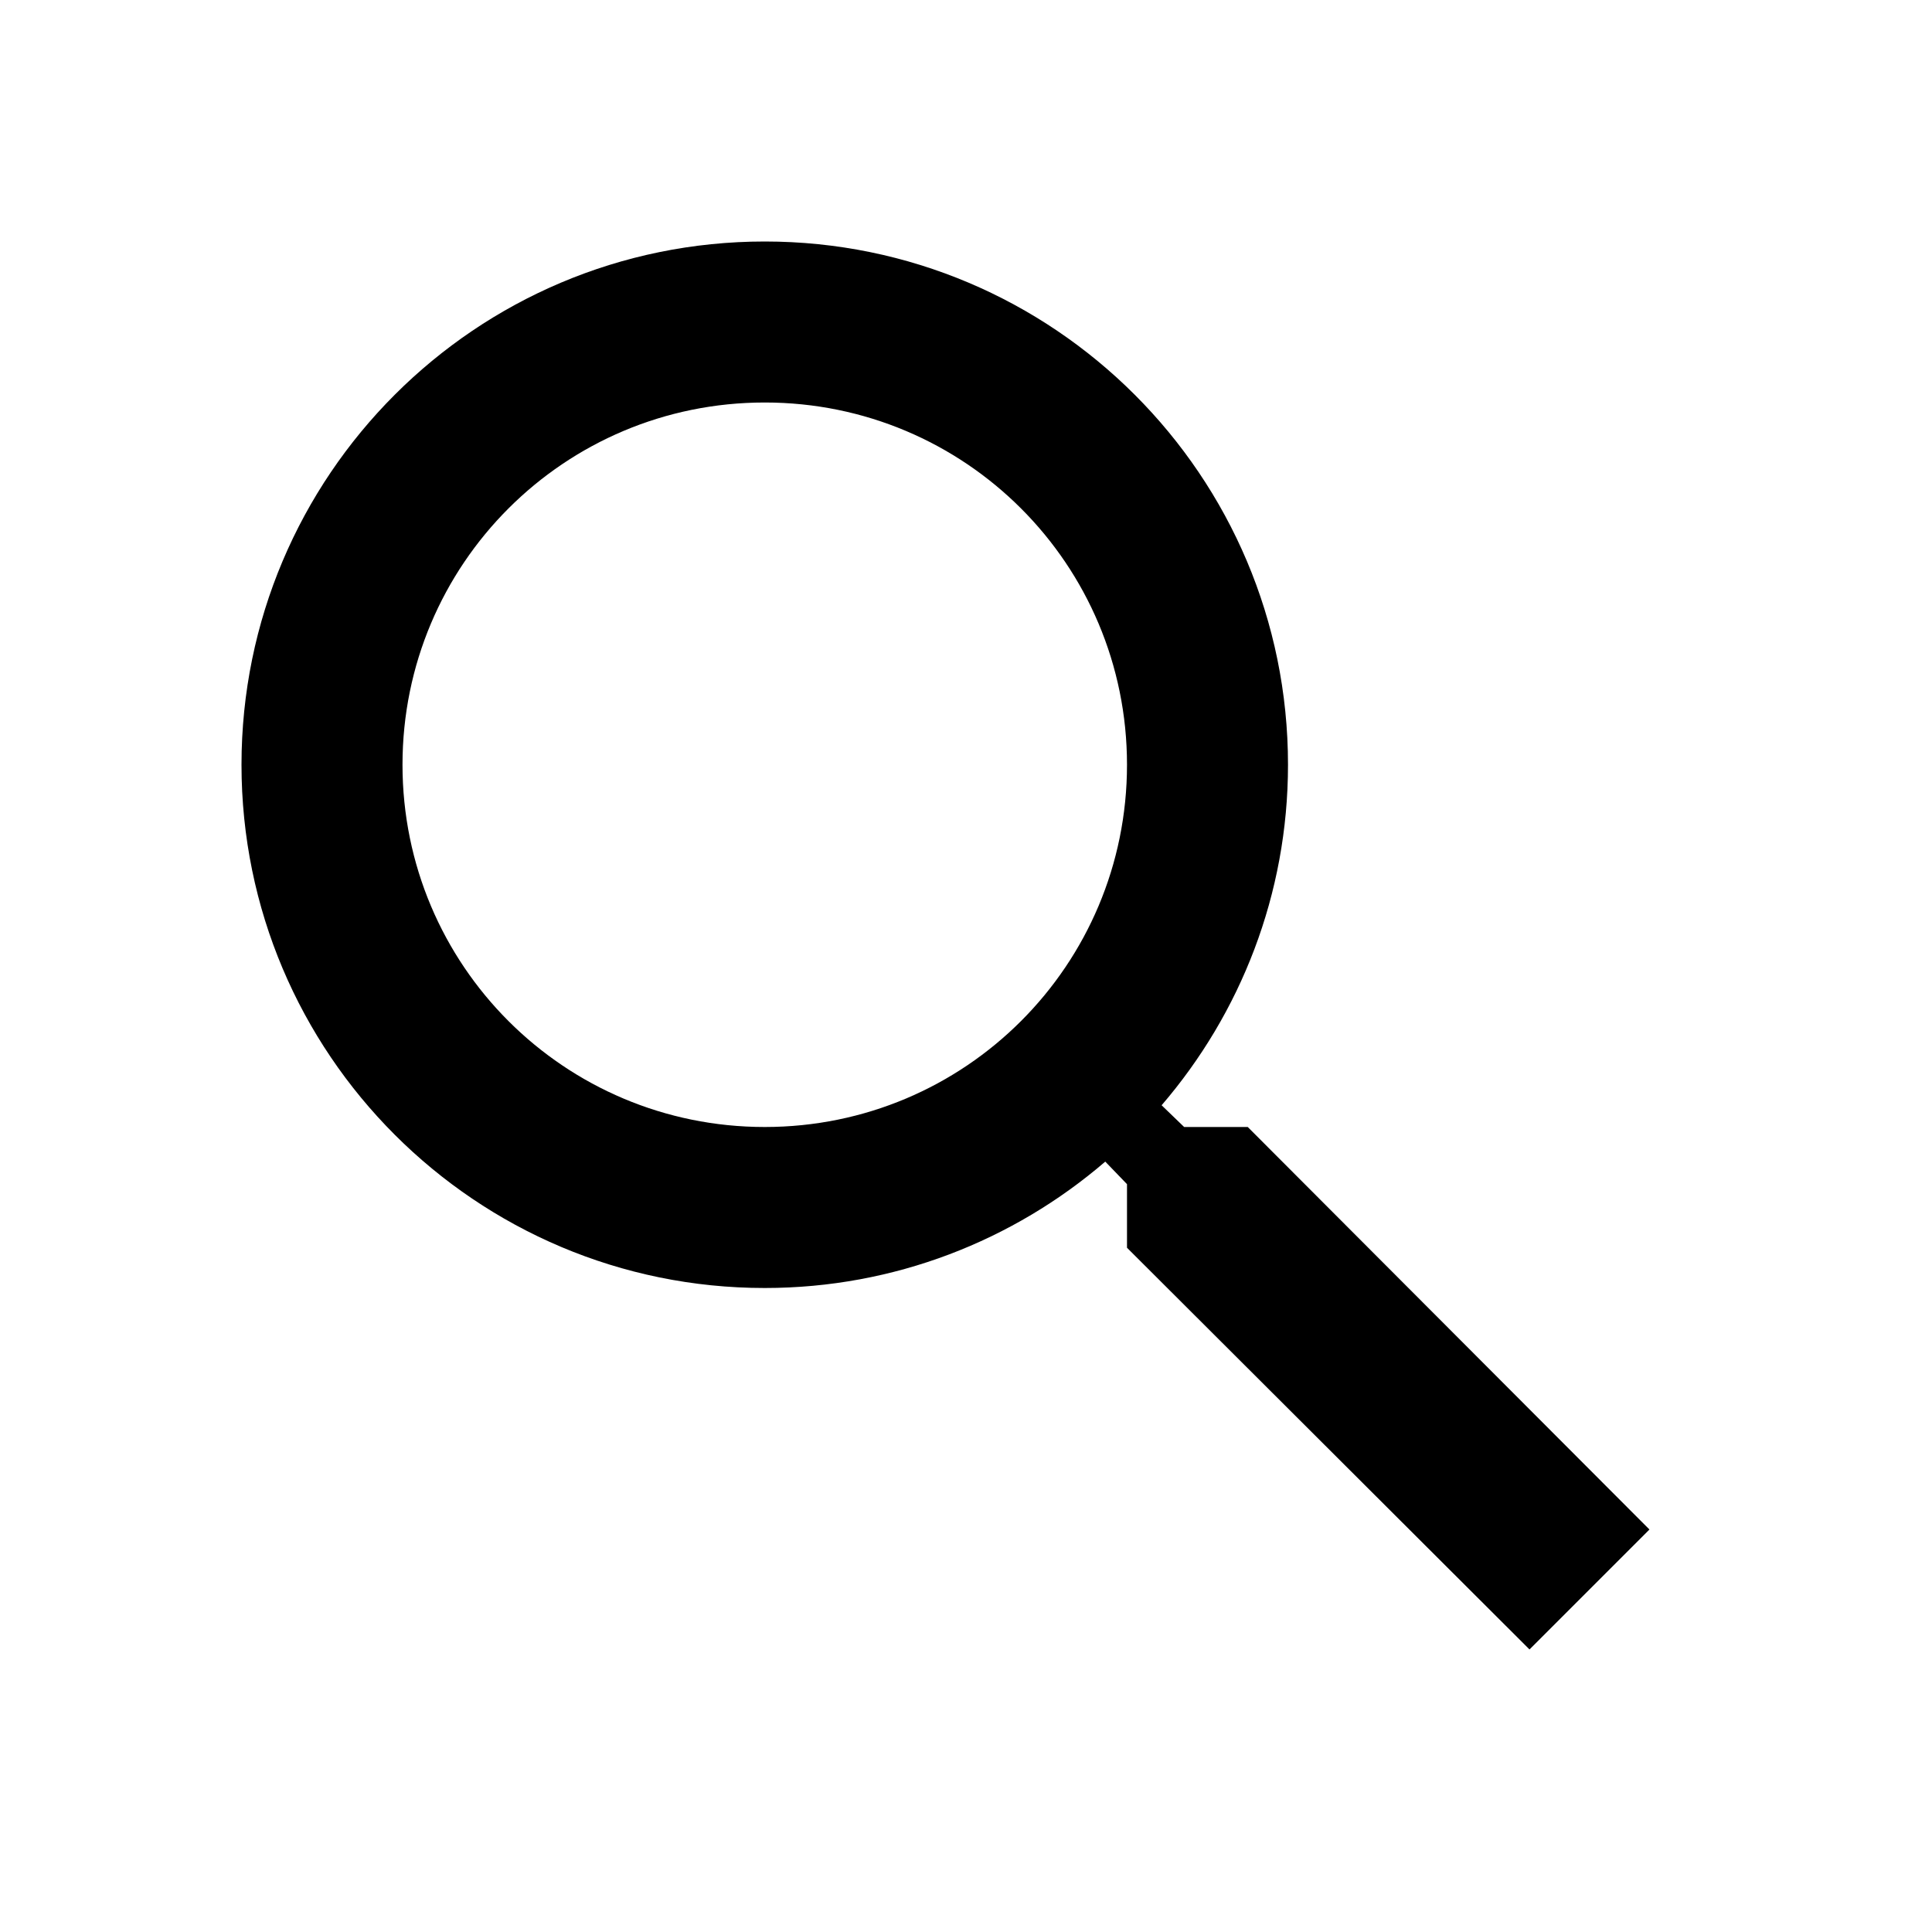
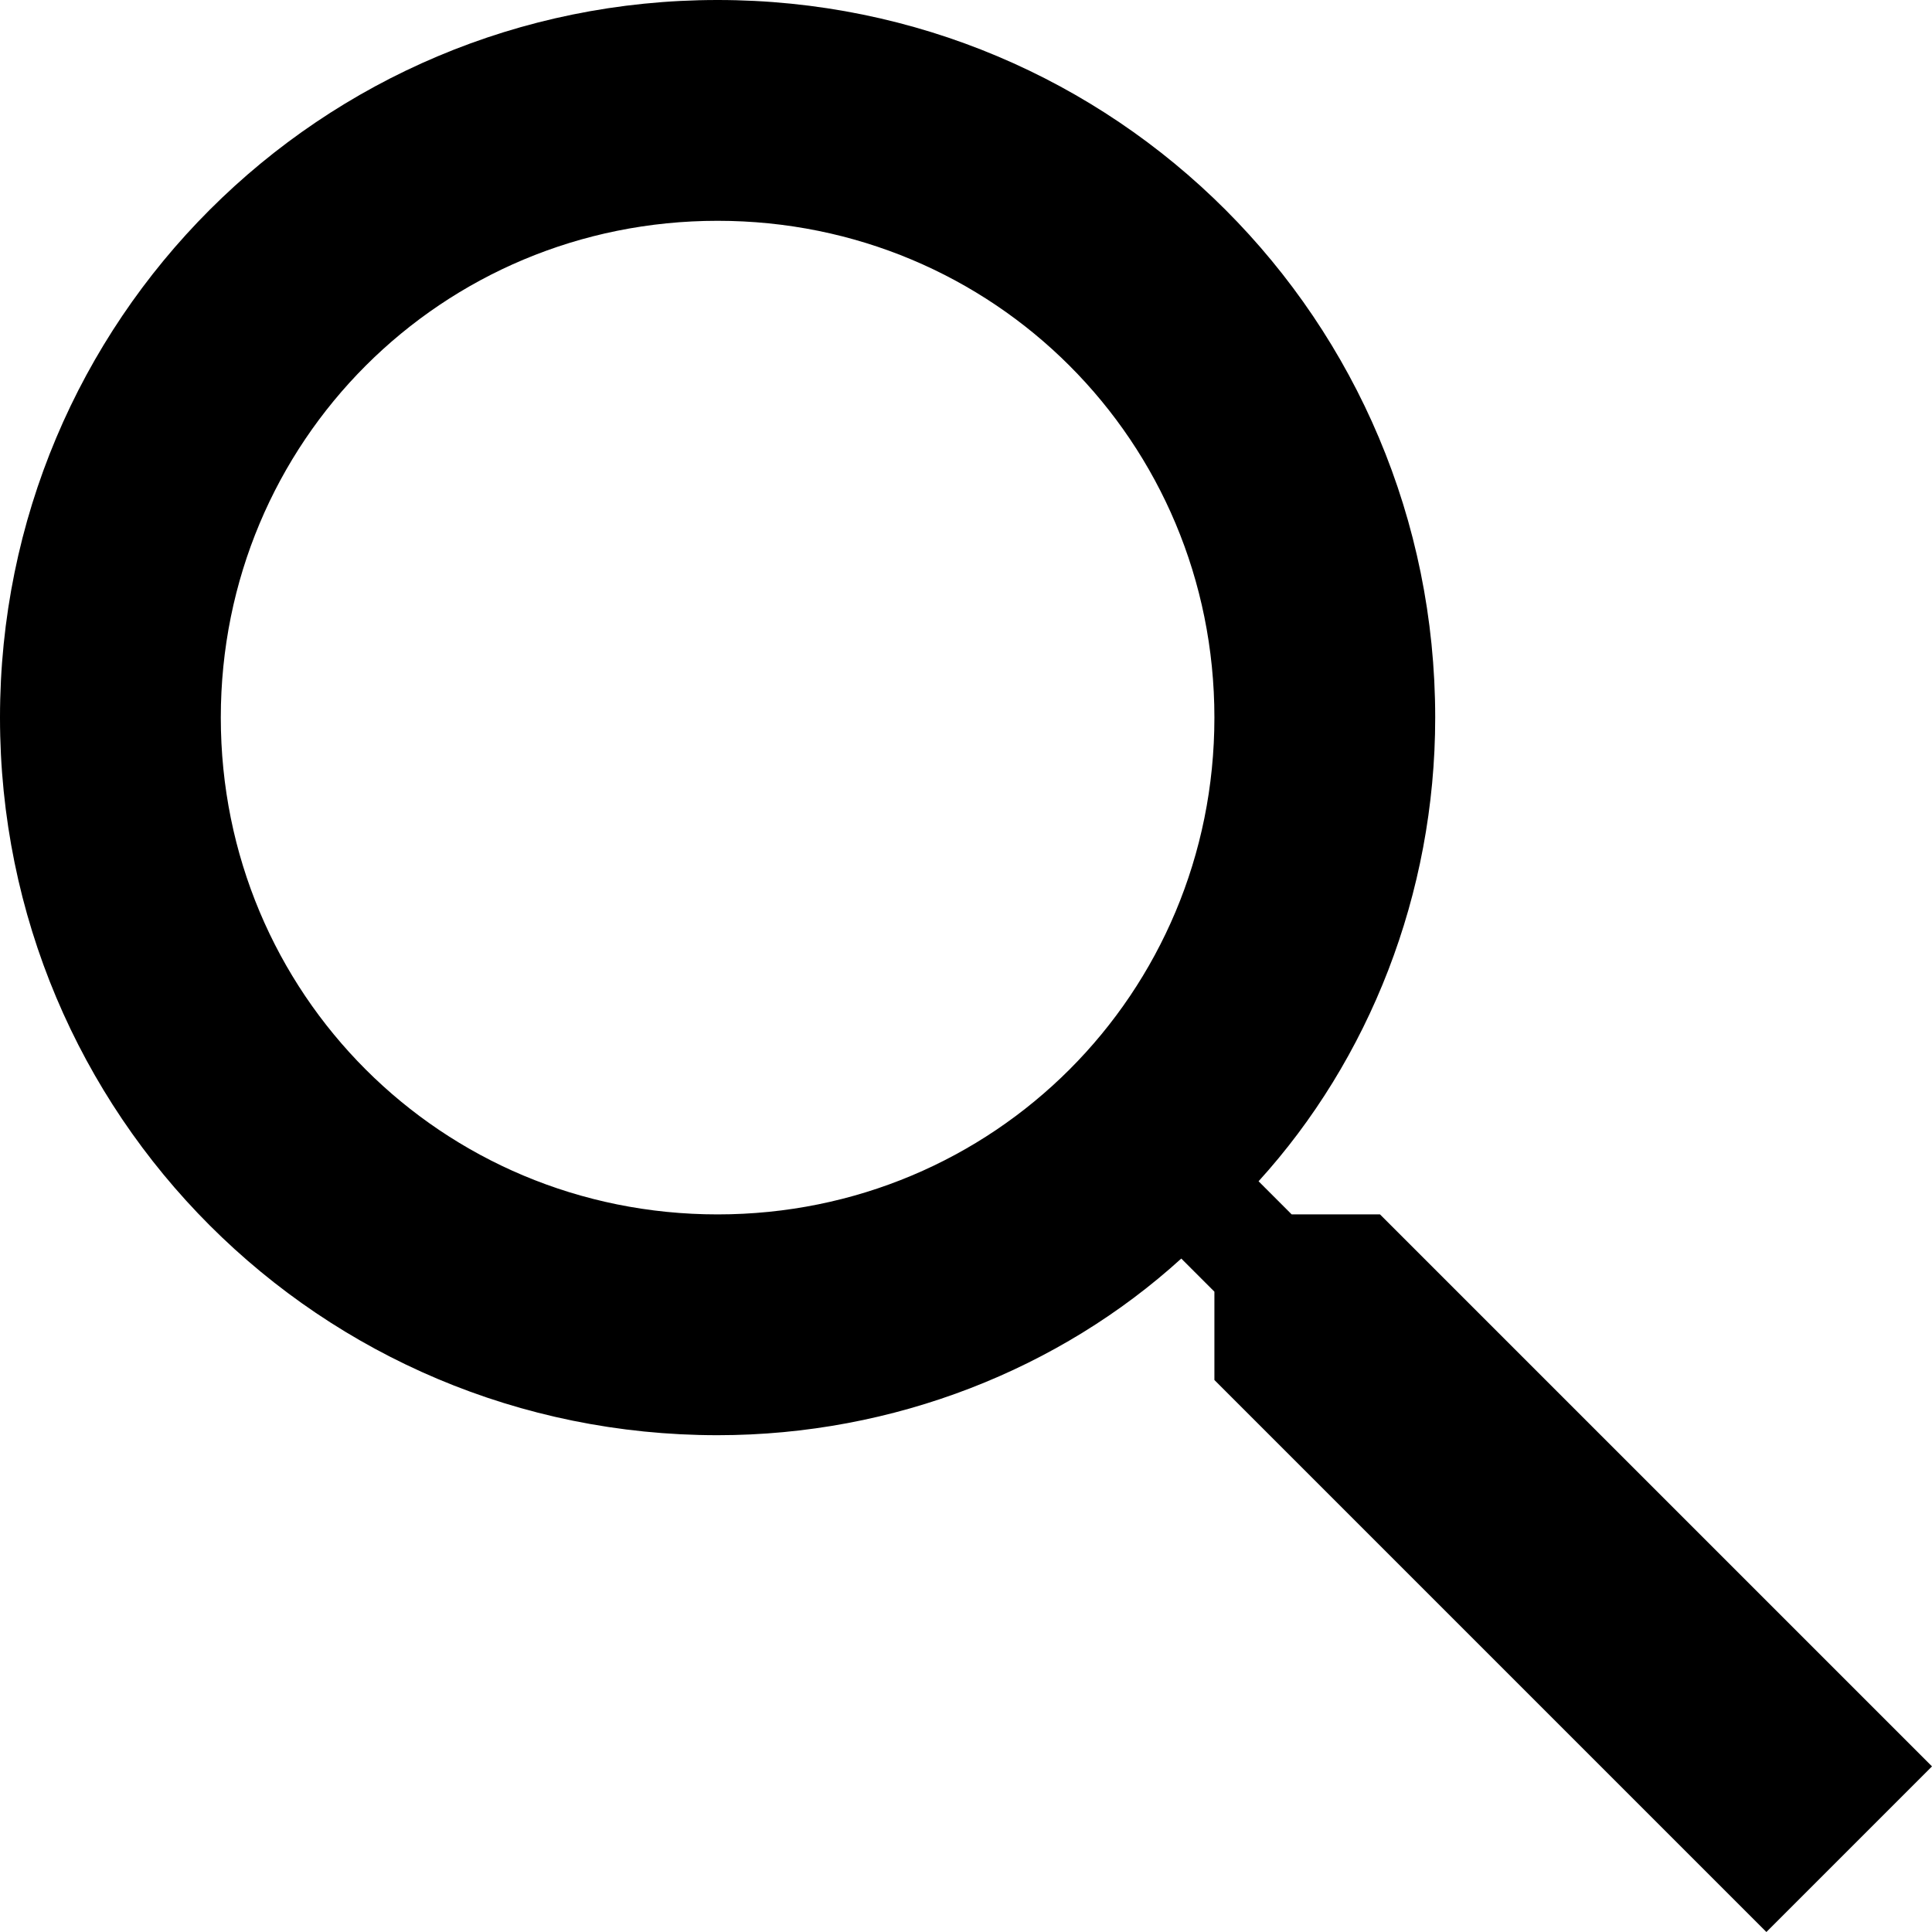
- <svg xmlns="http://www.w3.org/2000/svg" fill="#000000" height="24" viewBox="0 0 24 24" width="24">
-   <path d="M15.5 14h-.79l-.28-.27C15.41 12.59 16 11.11 16 9.5 16 5.91 13.09 3 9.5 3S3 5.91 3 9.5 5.91 16 9.5 16c1.61 0 3.09-.59 4.23-1.57l.27.28v.79l5 4.99L20.49 19l-4.99-5zm-6 0C7.01 14 5 11.99 5 9.5S7.01 5 9.5 5 14 7.01 14 9.5 11.99 14 9.5 14z" />
-   <path d="M0 0h24v24H0z" fill="none" />
+ <svg xmlns="http://www.w3.org/2000/svg" version="1.1" id="Capa_1" x="0px" y="0px" width="446.25px" height="446.25px" viewBox="0 0 446.25 446.25" style="enable-background:new 0 0 446.25 446.25;" xml:space="preserve">
+   <g>
+     <g id="search">
+       <path d="M318.75,280.5h-20.4l-7.649-7.65c25.5-28.05,40.8-66.3,40.8-107.1C331.5,73.95,257.55,0,165.75,0S0,73.95,0,165.75    S73.95,331.5,165.75,331.5c40.8,0,79.05-15.3,107.1-40.8l7.65,7.649v20.4L408,446.25L446.25,408L318.75,280.5z M165.75,280.5    C102,280.5,51,229.5,51,165.75S102,51,165.75,51S280.5,102,280.5,165.75S229.5,280.5,165.75,280.5z" />
+     </g>
+   </g>
+   <g>
+ </g>
+   <g>
+ </g>
+   <g>
+ </g>
+   <g>
+ </g>
+   <g>
+ </g>
+   <g>
+ </g>
+   <g>
+ </g>
+   <g>
+ </g>
+   <g>
+ </g>
+   <g>
+ </g>
+   <g>
+ </g>
+   <g>
+ </g>
+   <g>
+ </g>
+   <g>
+ </g>
+   <g>
+ </g>
</svg>
